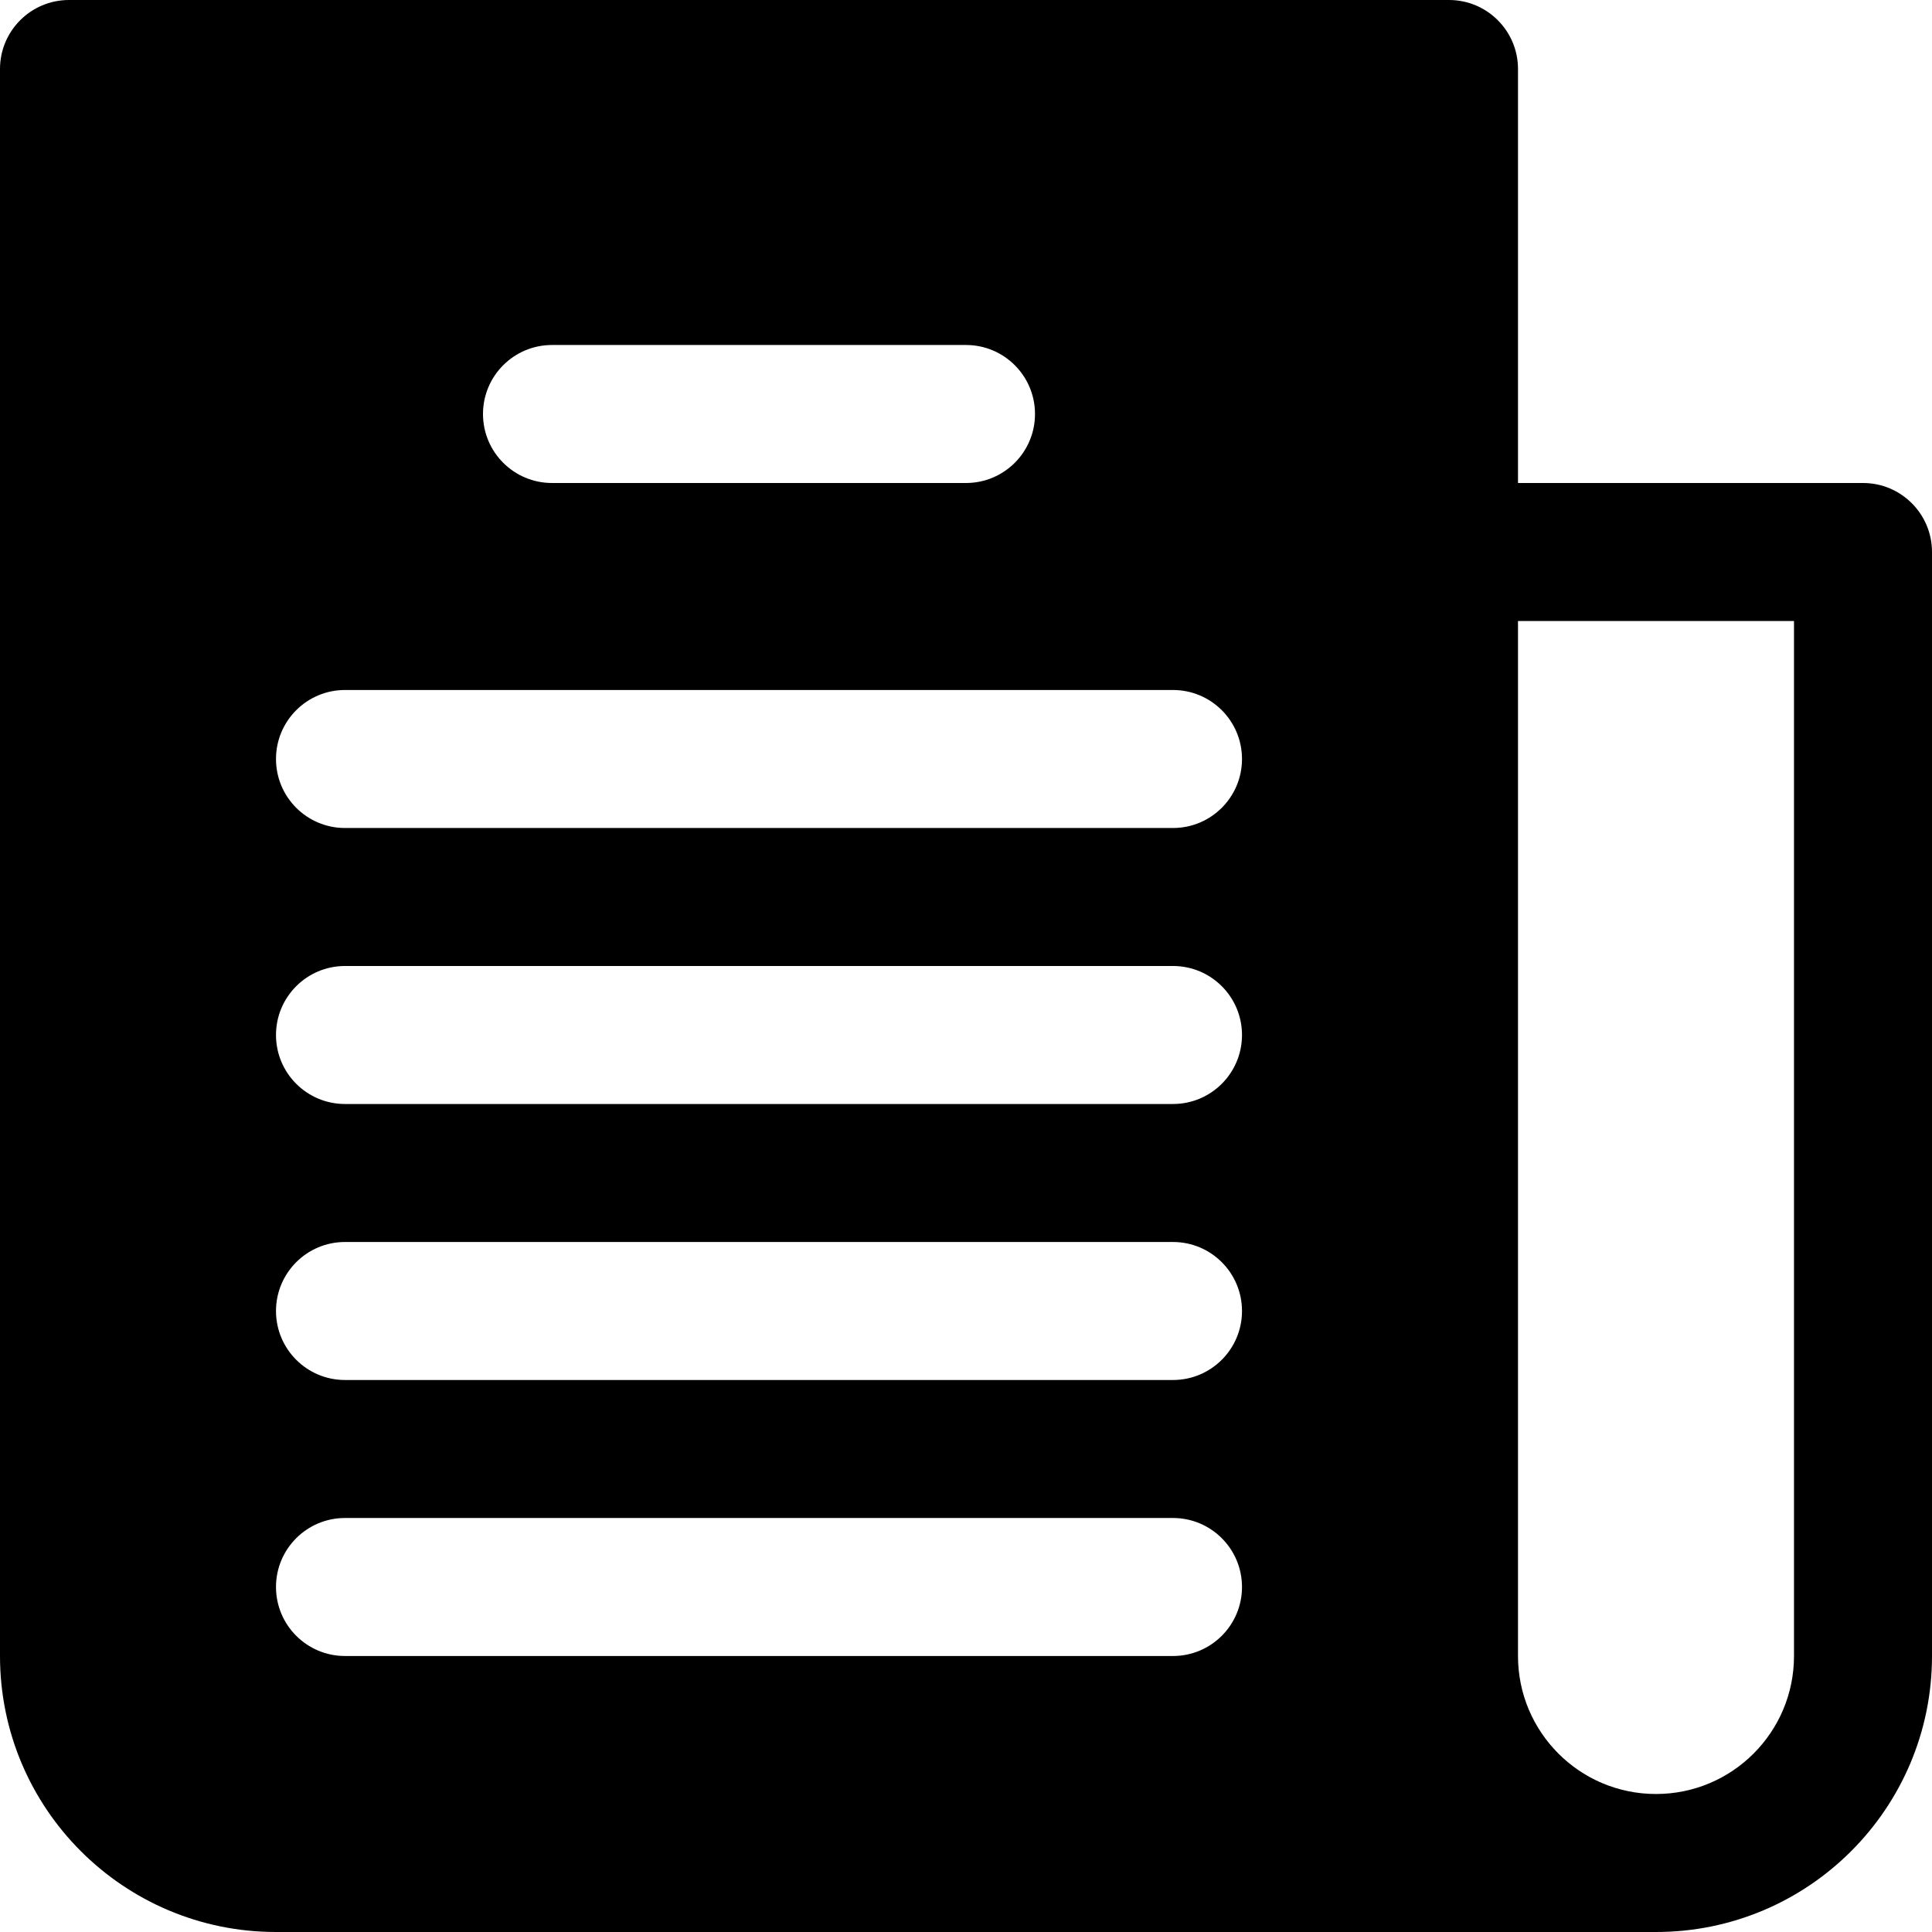
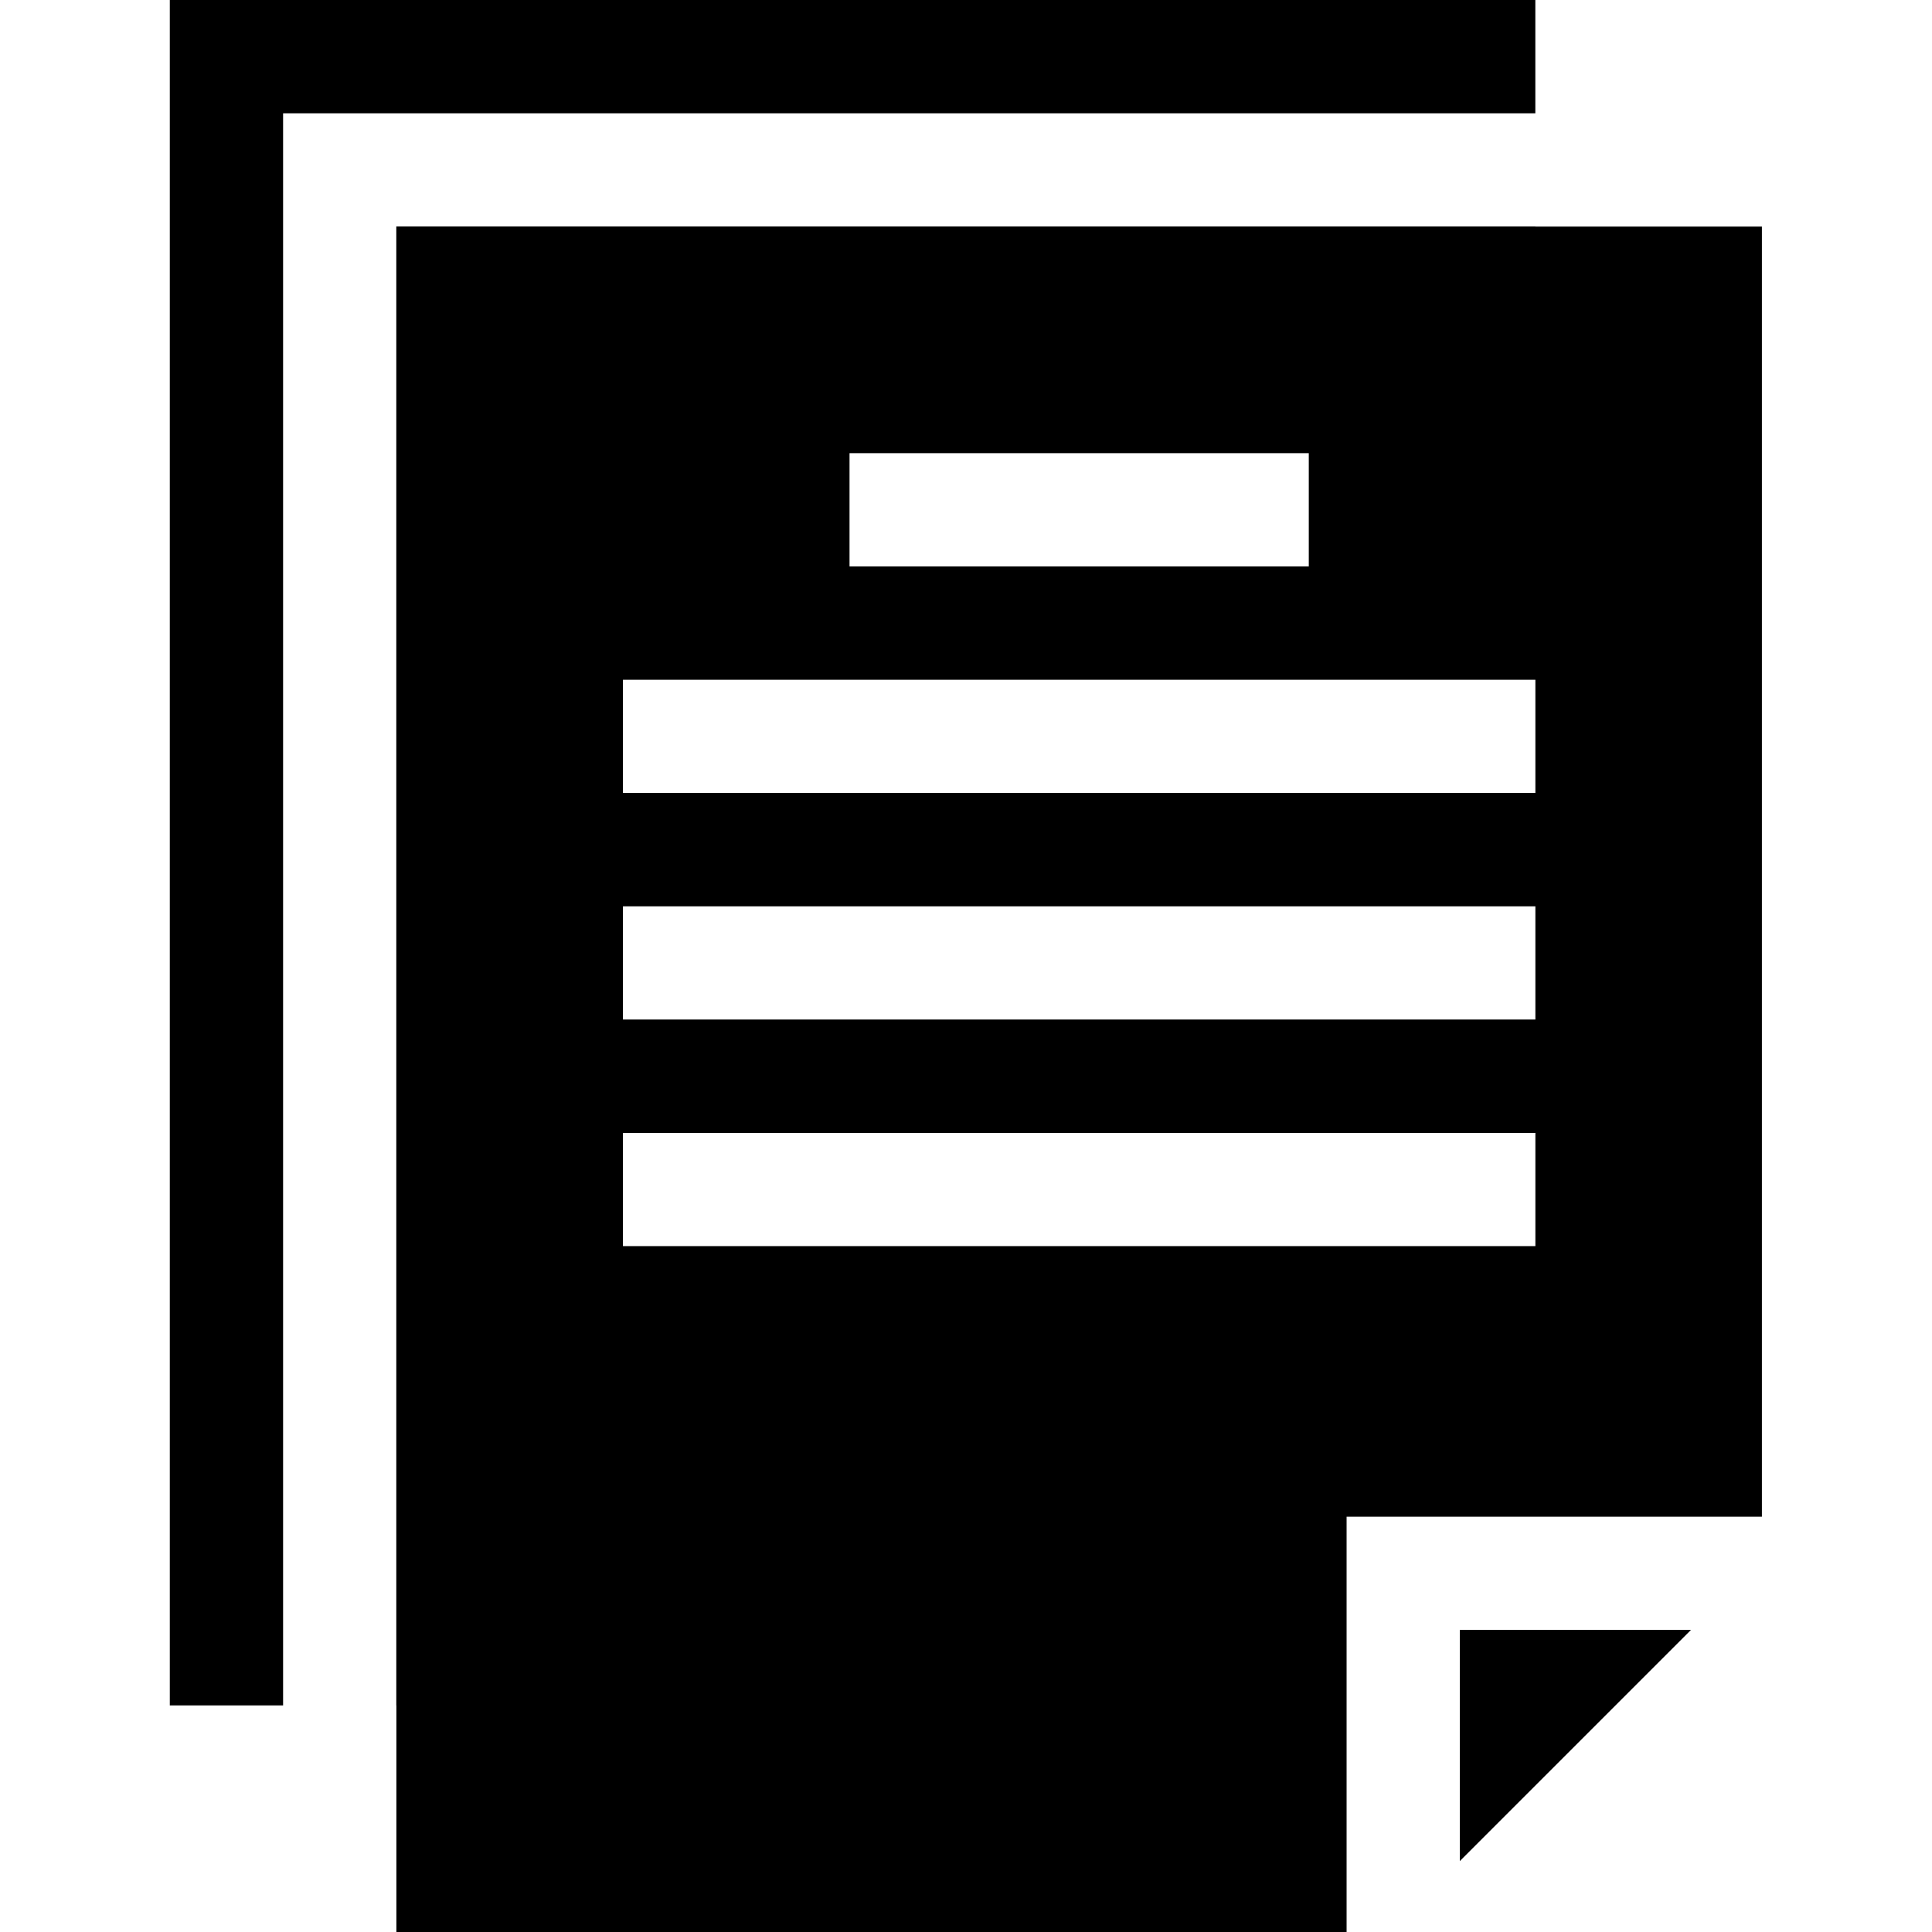
- <svg xmlns="http://www.w3.org/2000/svg" version="1.1" id="Capa_1" x="0px" y="0px" viewBox="0 0 477.867 477.867" style="enable-background:new 0 0 477.867 477.867;" xml:space="preserve">
-   <g>
-     <g>
-       <path d="M460.8,119.467h-85.333v-102.4C375.467,7.641,367.826,0,358.4,0H17.067C7.641,0,0,7.641,0,17.067V409.6    c0,37.703,30.564,68.267,68.267,68.267H409.6c37.703,0,68.267-30.564,68.267-68.267V136.533    C477.867,127.108,470.226,119.467,460.8,119.467z M136.533,85.333h102.4c9.426,0,17.067,7.641,17.067,17.067    s-7.641,17.067-17.067,17.067h-102.4c-9.426,0-17.067-7.641-17.067-17.067S127.108,85.333,136.533,85.333z M290.133,409.6h-204.8    c-9.426,0-17.067-7.641-17.067-17.067s7.641-17.067,17.067-17.067h204.8c9.426,0,17.067,7.641,17.067,17.067    S299.559,409.6,290.133,409.6z M290.133,341.333h-204.8c-9.426,0-17.067-7.641-17.067-17.067c0-9.426,7.641-17.067,17.067-17.067    h204.8c9.426,0,17.067,7.641,17.067,17.067C307.2,333.692,299.559,341.333,290.133,341.333z M290.133,273.067h-204.8    c-9.426,0-17.067-7.641-17.067-17.067c0-9.426,7.641-17.067,17.067-17.067h204.8c9.426,0,17.067,7.641,17.067,17.067    C307.2,265.426,299.559,273.067,290.133,273.067z M290.133,204.8h-204.8c-9.426,0-17.067-7.641-17.067-17.067    c0-9.426,7.641-17.067,17.067-17.067h204.8c9.426,0,17.067,7.641,17.067,17.067C307.2,197.159,299.559,204.8,290.133,204.8z     M443.733,409.6c0,18.851-15.282,34.133-34.133,34.133s-34.133-15.282-34.133-34.133v-256h68.267V409.6z" />
-     </g>
-   </g>
-   <g>
- </g>
-   <g>
- </g>
-   <g>
- </g>
-   <g>
- </g>
-   <g>
- </g>
-   <g>
- </g>
-   <g>
- </g>
-   <g>
- </g>
-   <g>
- </g>
-   <g>
- </g>
-   <g>
- </g>
-   <g>
- </g>
-   <g>
- </g>
-   <g>
- </g>
-   <g>
- </g>
+ <svg xmlns="http://www.w3.org/2000/svg" height="512pt" viewBox="-45 0 512 512" width="512pt">
+   <path d="m30.023 30.023h331.855v-30.023h-361.879v451.953h30.023zm0 0" />
+   <path d="m361.879 60.047v-.023h-301.855v391.93h.023v60.047h251.816v-110.062h110.062v-341.891zm-181.746 60.051h121.711v30h-121.711zm181.758 210.141h-241.805v-30h241.805zm0-60.047h-241.805v-30h241.805zm0-60.047h-241.805v-30h241.805zm0 0" />
+   <path d="m341.863 431.938v61.266l61.27-61.266zm0 0" />
</svg>
